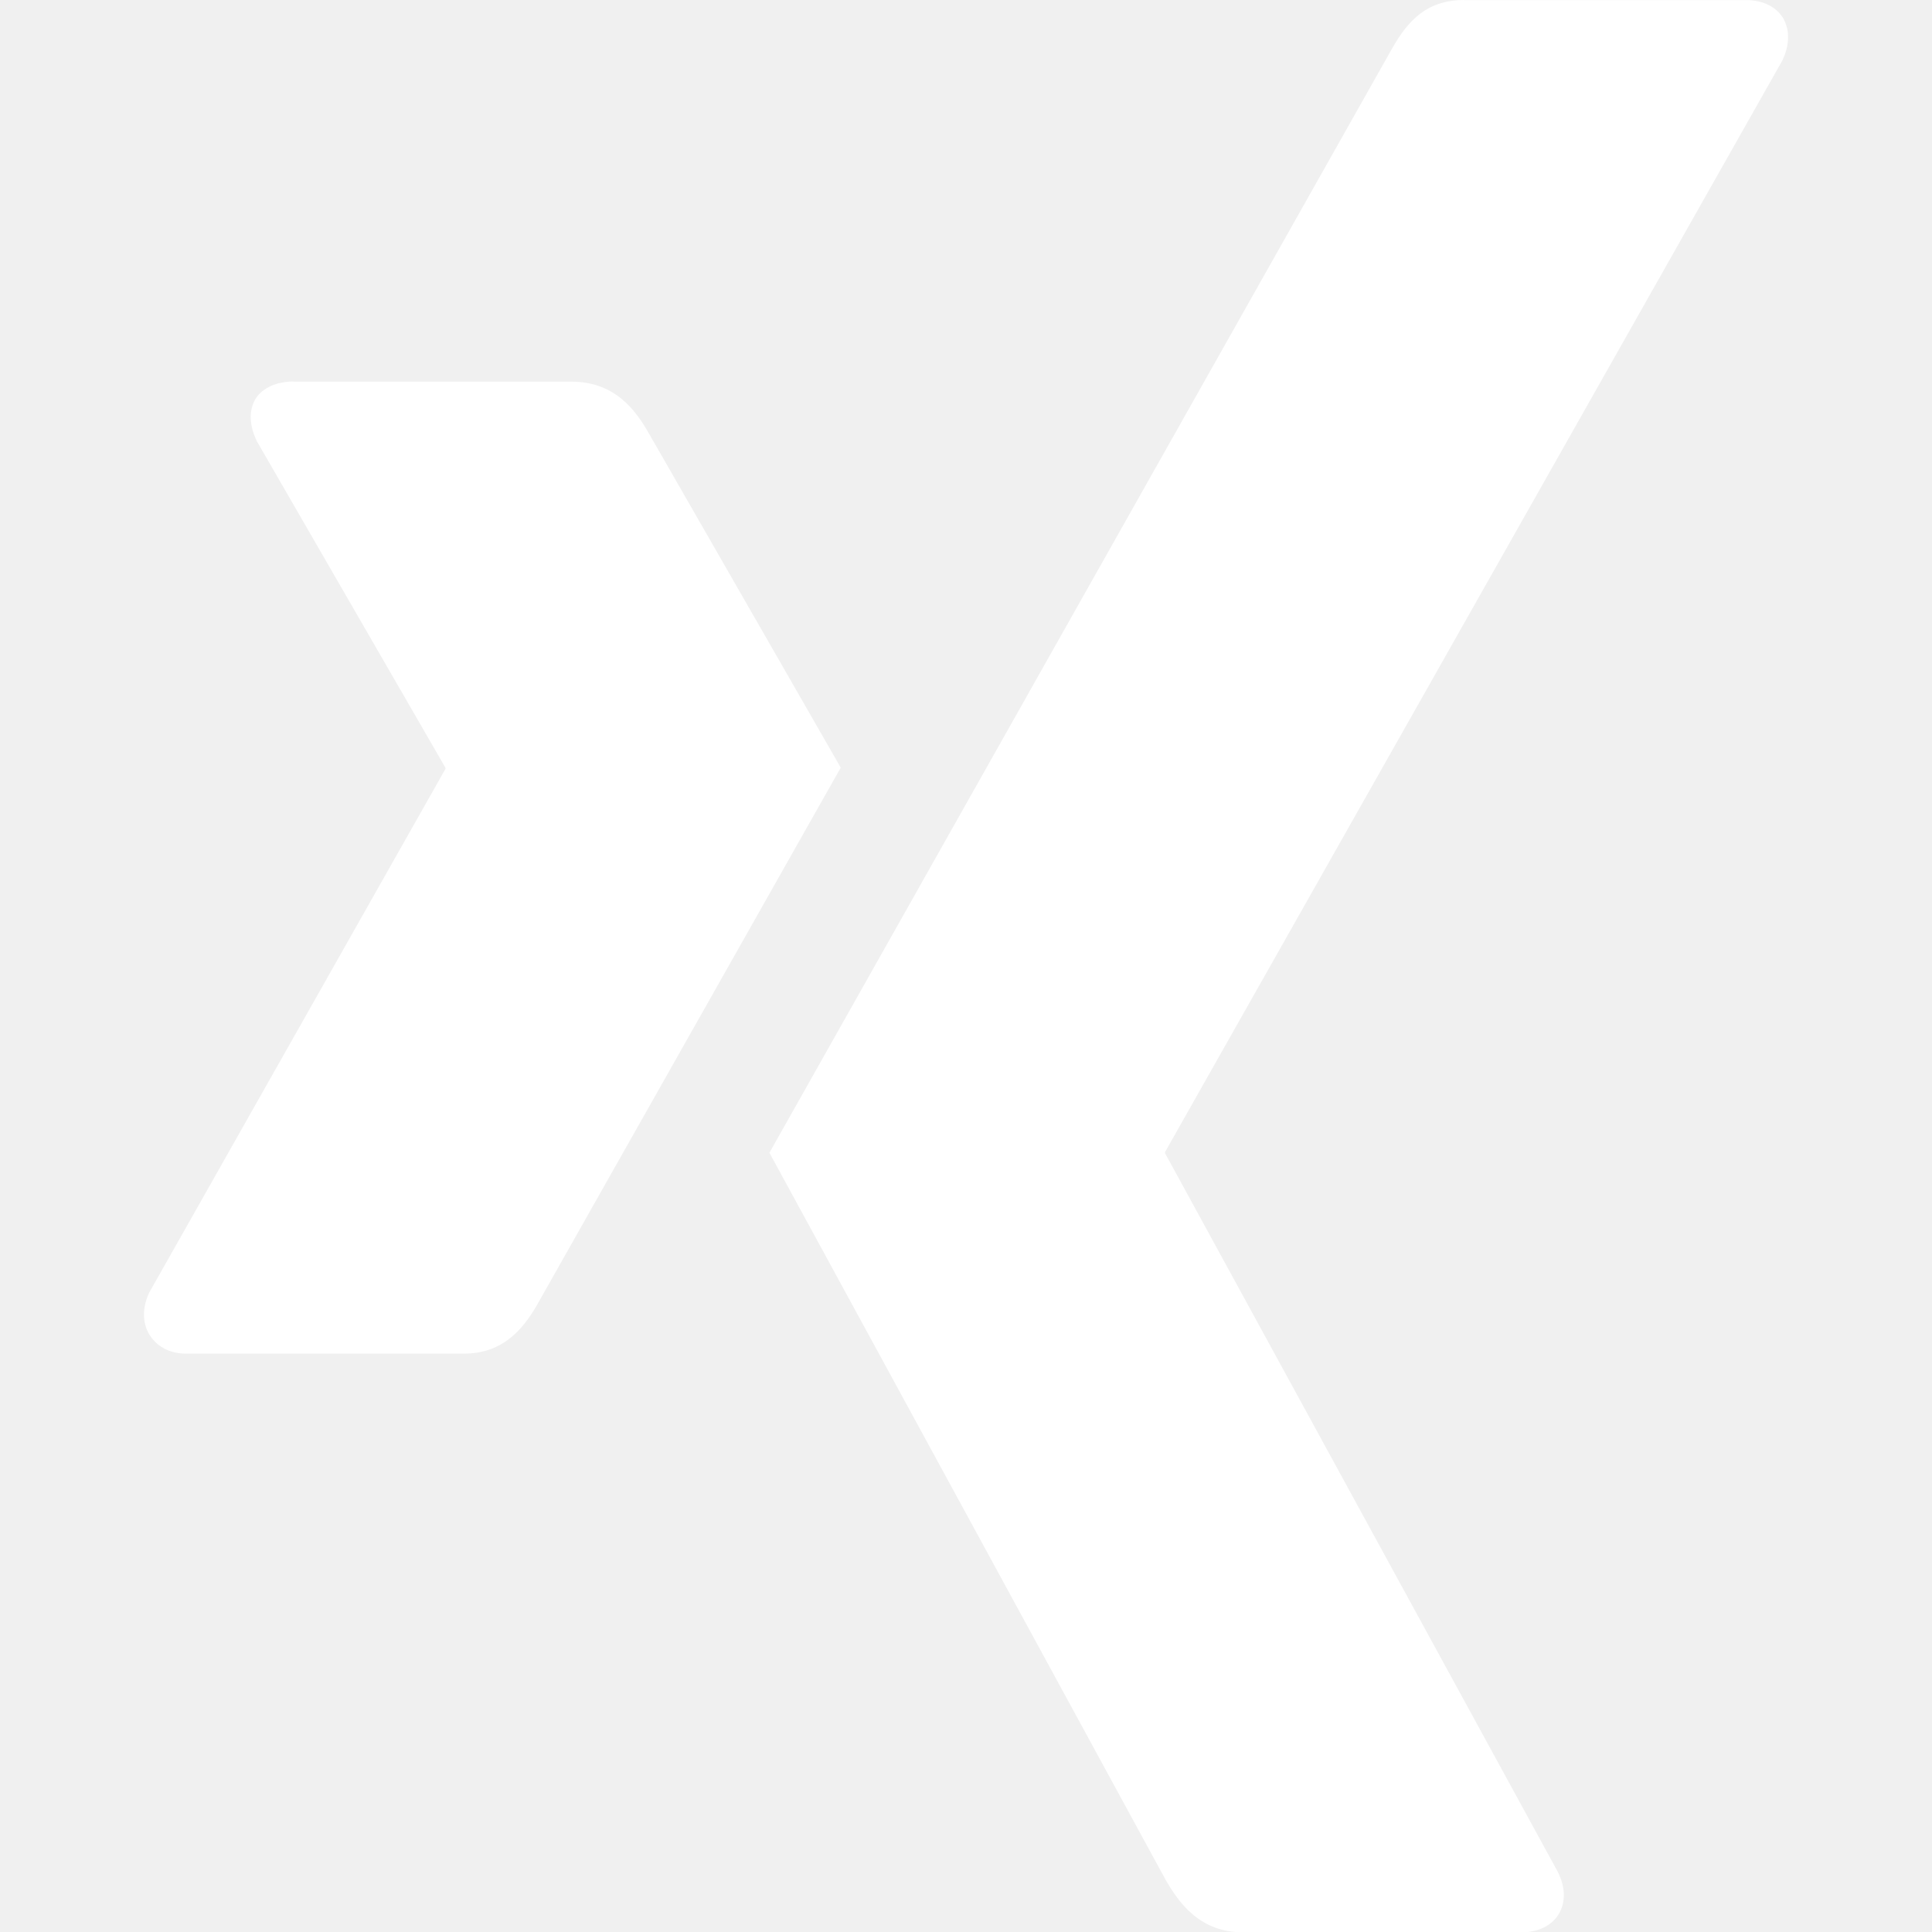
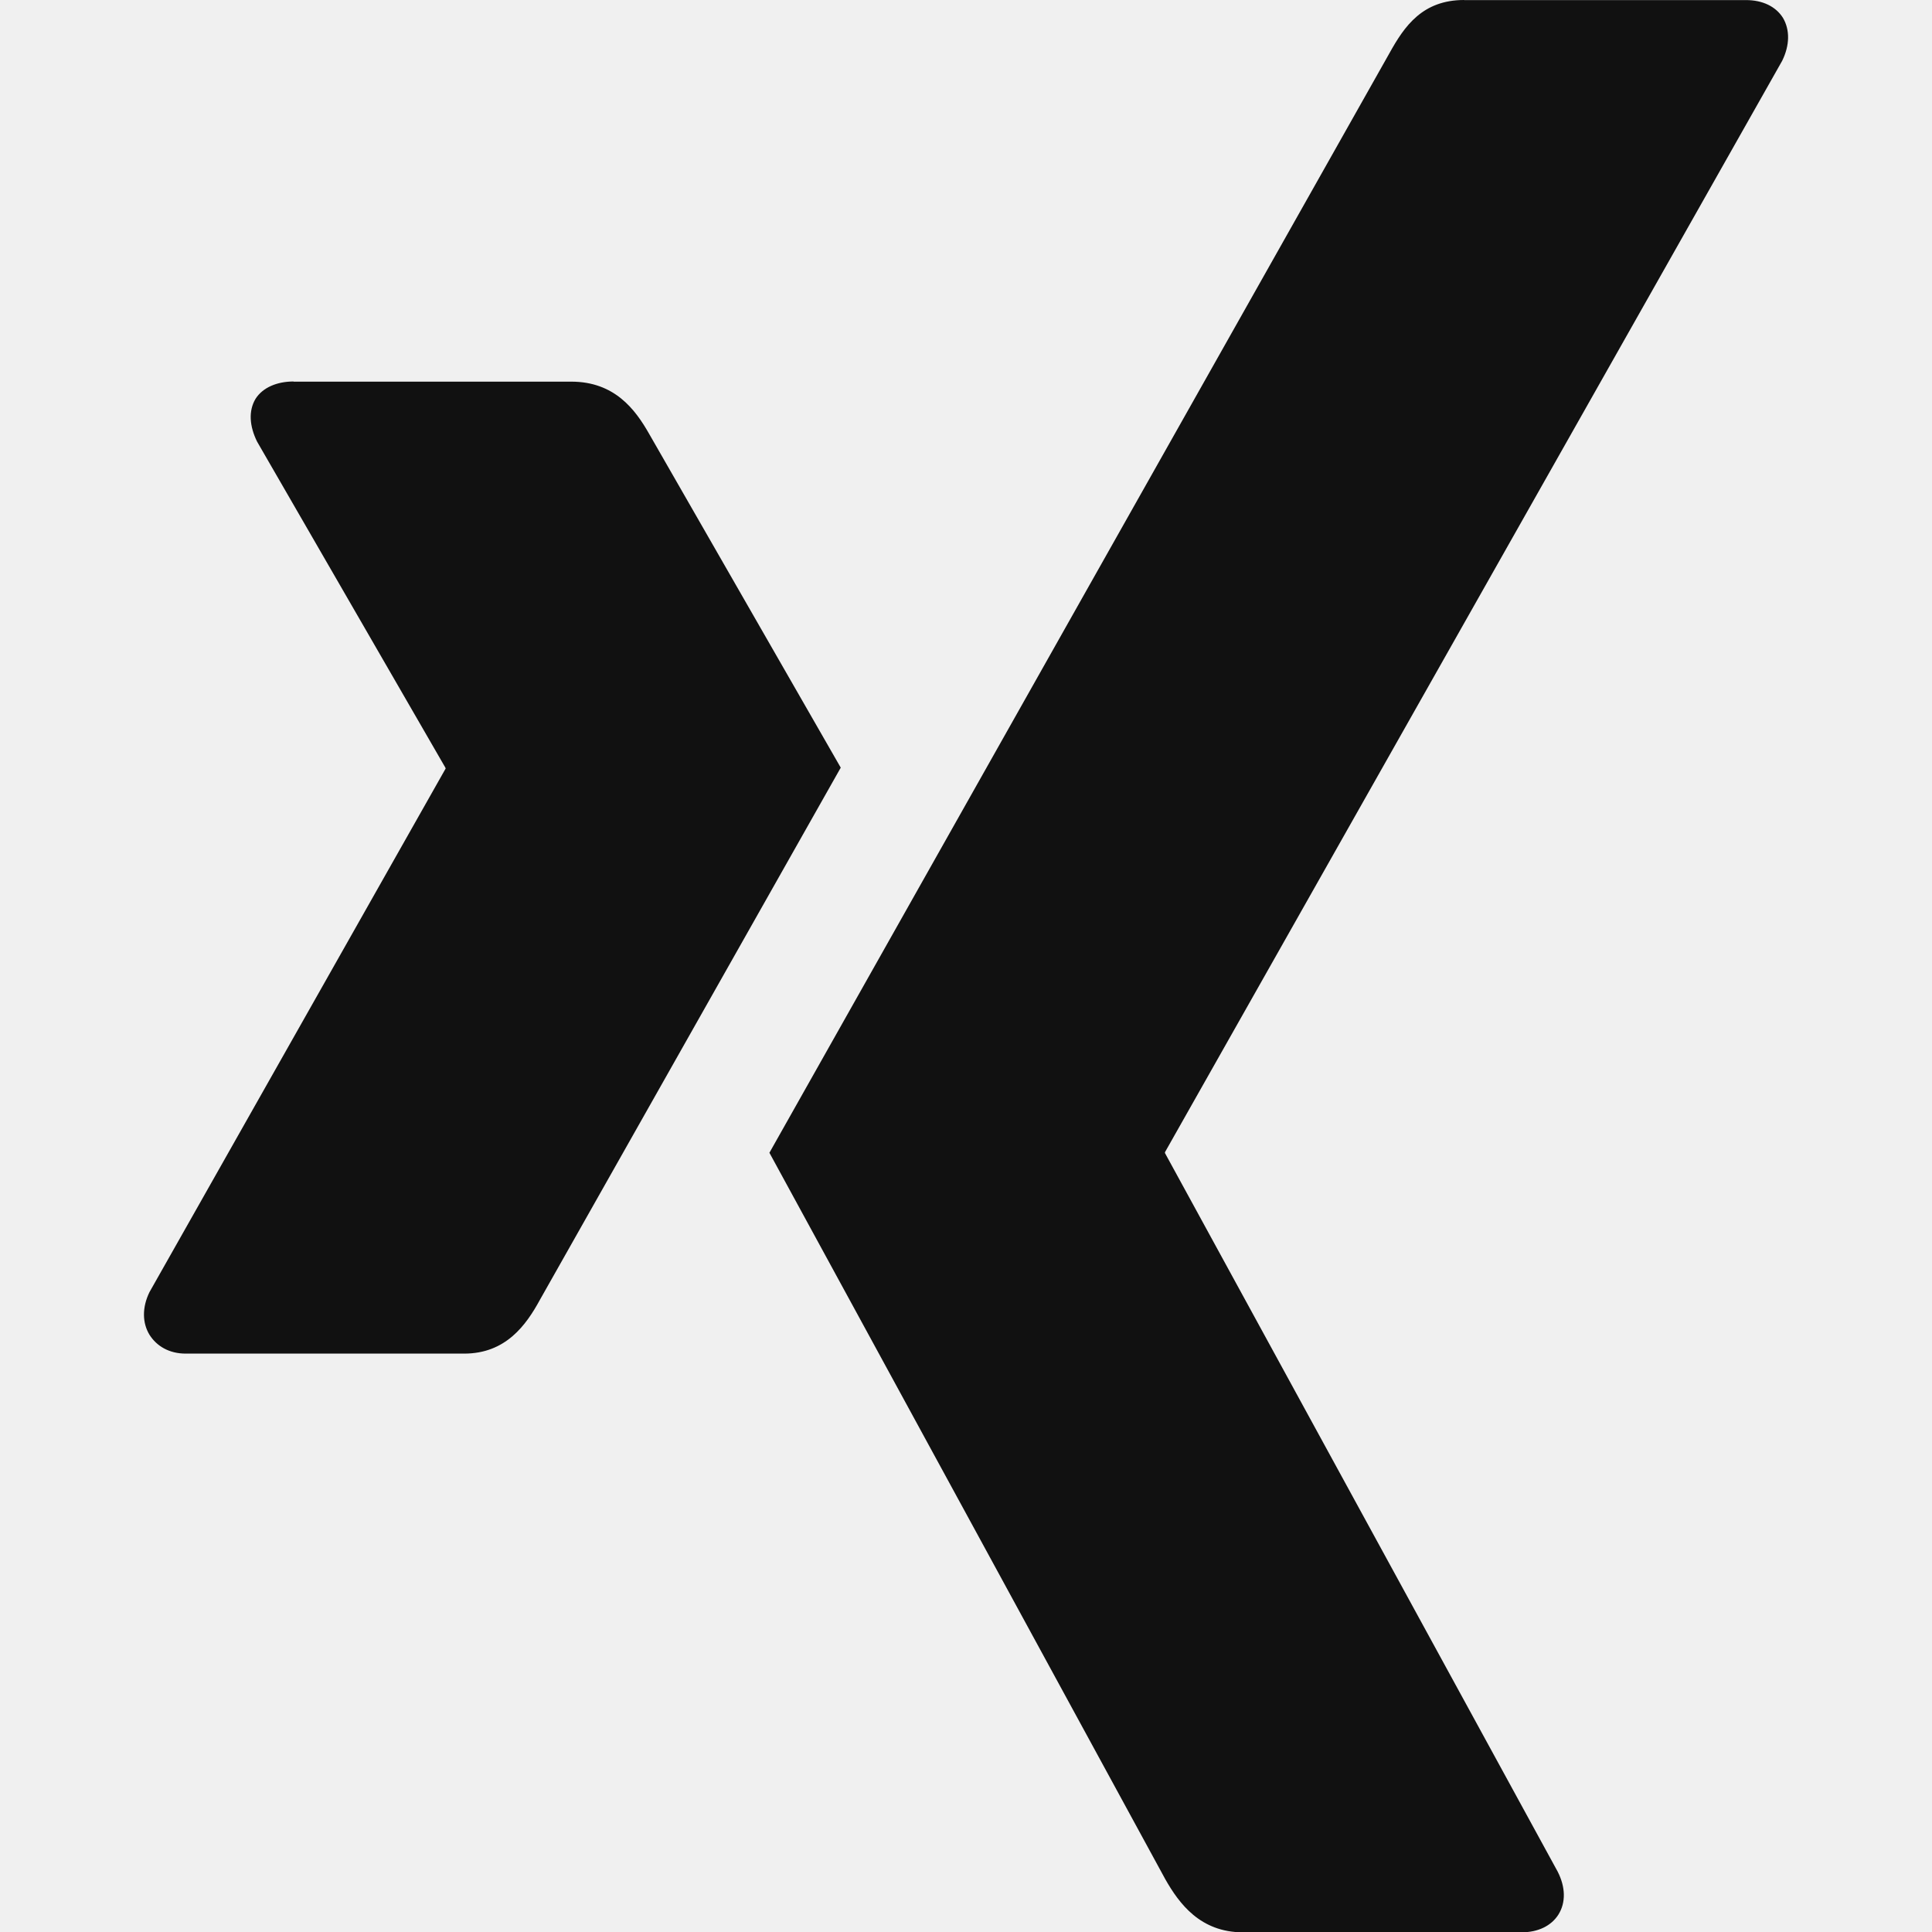
- <svg xmlns="http://www.w3.org/2000/svg" version="1.1" width="24" height="24" viewBox="0 0 24 24" aria-labelledby="title4" role="img">
-   <path fill="#FFFFFF" d="M3.647 4.739c-0.206 0-0.384 0.075-0.473 0.216-0.089 0.15-0.075 0.338 0.019 0.53l2.339 4.050c0.005 0.009 0.005 0.014 0 0.019l-3.675 6.497c-0.094 0.192-0.089 0.384 0 0.53 0.089 0.141 0.244 0.234 0.45 0.234h3.459c0.516 0 0.769-0.352 0.942-0.67 0 0 3.595-6.361 3.736-6.609-0.014-0.023-2.381-4.148-2.381-4.148-0.173-0.305-0.431-0.647-0.966-0.647h-3.45z" />
-   <path fill="#FFFFFF" d="M18.188 0c-0.516 0-0.741 0.323-0.928 0.661 0 0-7.458 13.223-7.702 13.659 0.014 0.023 4.917 9.023 4.917 9.023 0.173 0.305 0.436 0.661 0.966 0.661h3.459c0.206 0 0.37-0.080 0.459-0.22 0.094-0.15 0.089-0.342-0.009-0.534l-4.875-8.92c-0.005-0.009-0.005-0.014 0-0.023l7.664-13.552c0.094-0.192 0.098-0.384 0.009-0.534-0.089-0.141-0.253-0.22-0.459-0.22h-3.502z" />
+ <svg xmlns="http://www.w3.org/2000/svg" version="1.1" width="24" height="24" viewBox="0 0 24 24" aria-hidden="true">
+   <path fill="#111111" d="M3.647 4.739c-0.206 0-0.384 0.075-0.473 0.216-0.089 0.15-0.075 0.338 0.019 0.53l2.339 4.050c0.005 0.009 0.005 0.014 0 0.019l-3.675 6.497c-0.094 0.192-0.089 0.384 0 0.53 0.089 0.141 0.244 0.234 0.45 0.234h3.459c0.516 0 0.769-0.352 0.942-0.67 0 0 3.595-6.361 3.736-6.609-0.014-0.023-2.381-4.148-2.381-4.148-0.173-0.305-0.431-0.647-0.966-0.647h-3.45z" />
+   <path fill="#111111" d="M18.188 0c-0.516 0-0.741 0.323-0.928 0.661 0 0-7.458 13.223-7.702 13.659 0.014 0.023 4.917 9.023 4.917 9.023 0.173 0.305 0.436 0.661 0.966 0.661h3.459c0.206 0 0.37-0.080 0.459-0.22 0.094-0.15 0.089-0.342-0.009-0.534l-4.875-8.92c-0.005-0.009-0.005-0.014 0-0.023l7.664-13.552c0.094-0.192 0.098-0.384 0.009-0.534-0.089-0.141-0.253-0.22-0.459-0.22h-3.502z" />
</svg>
